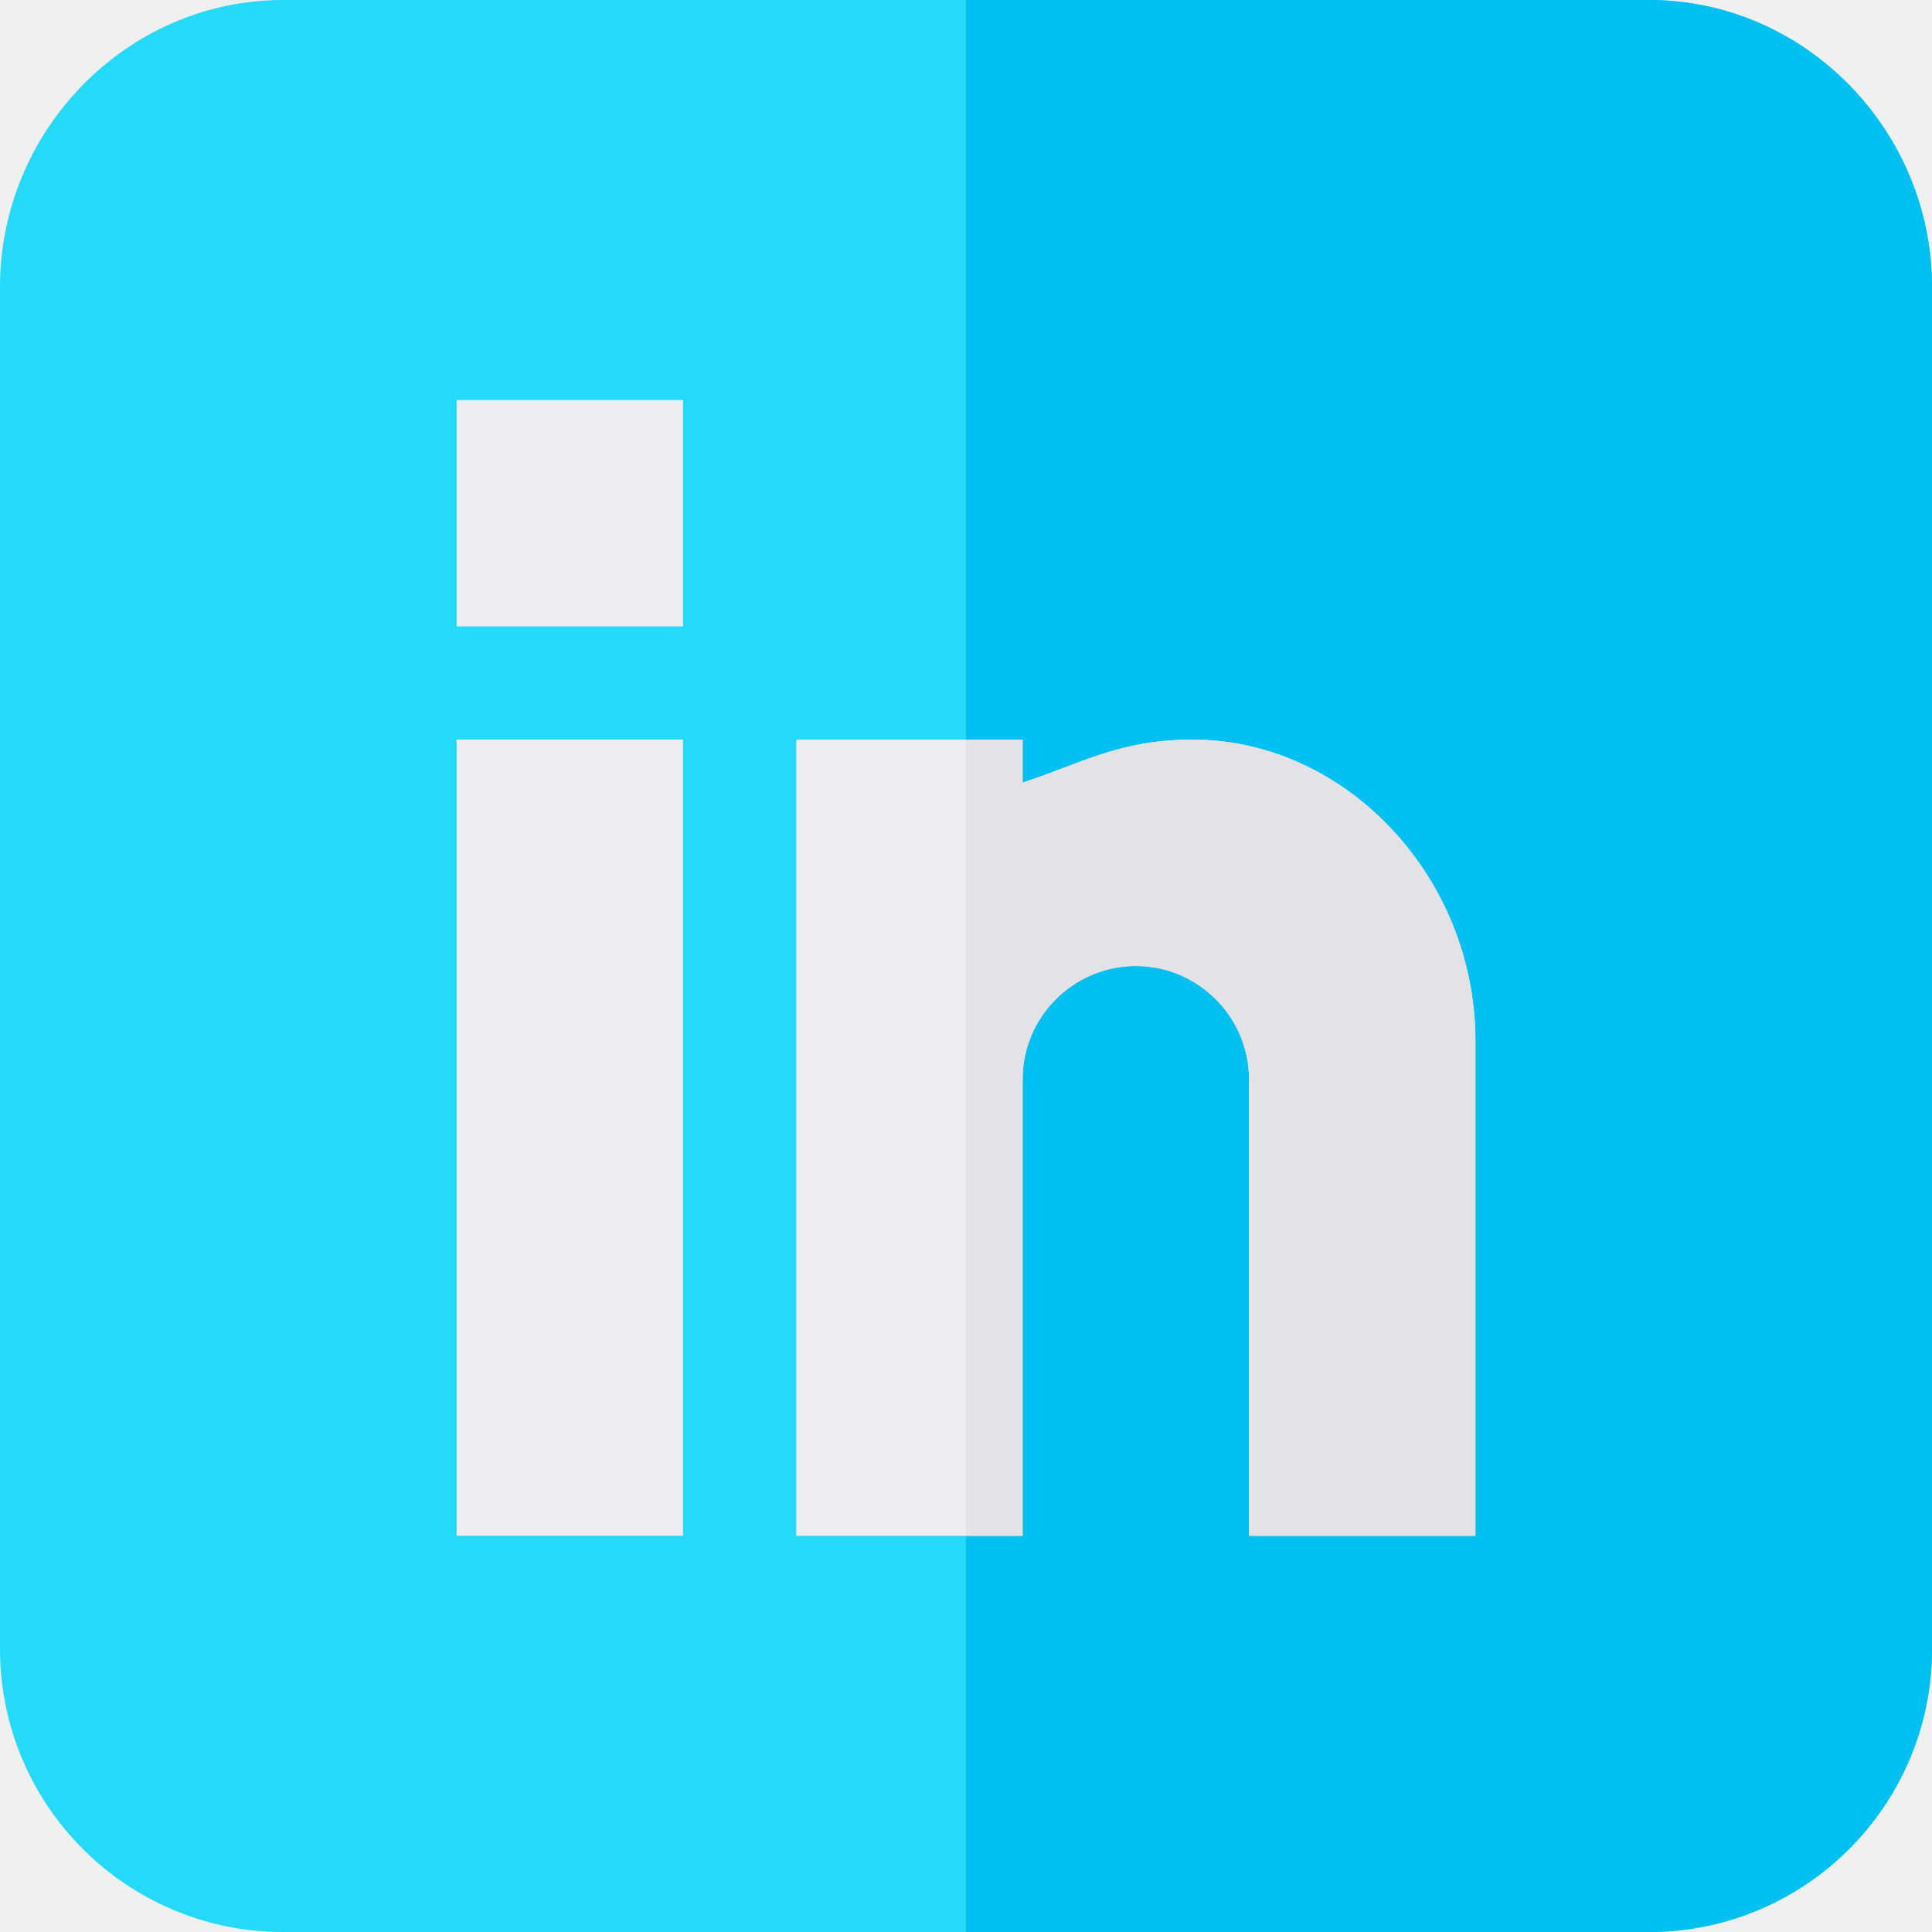
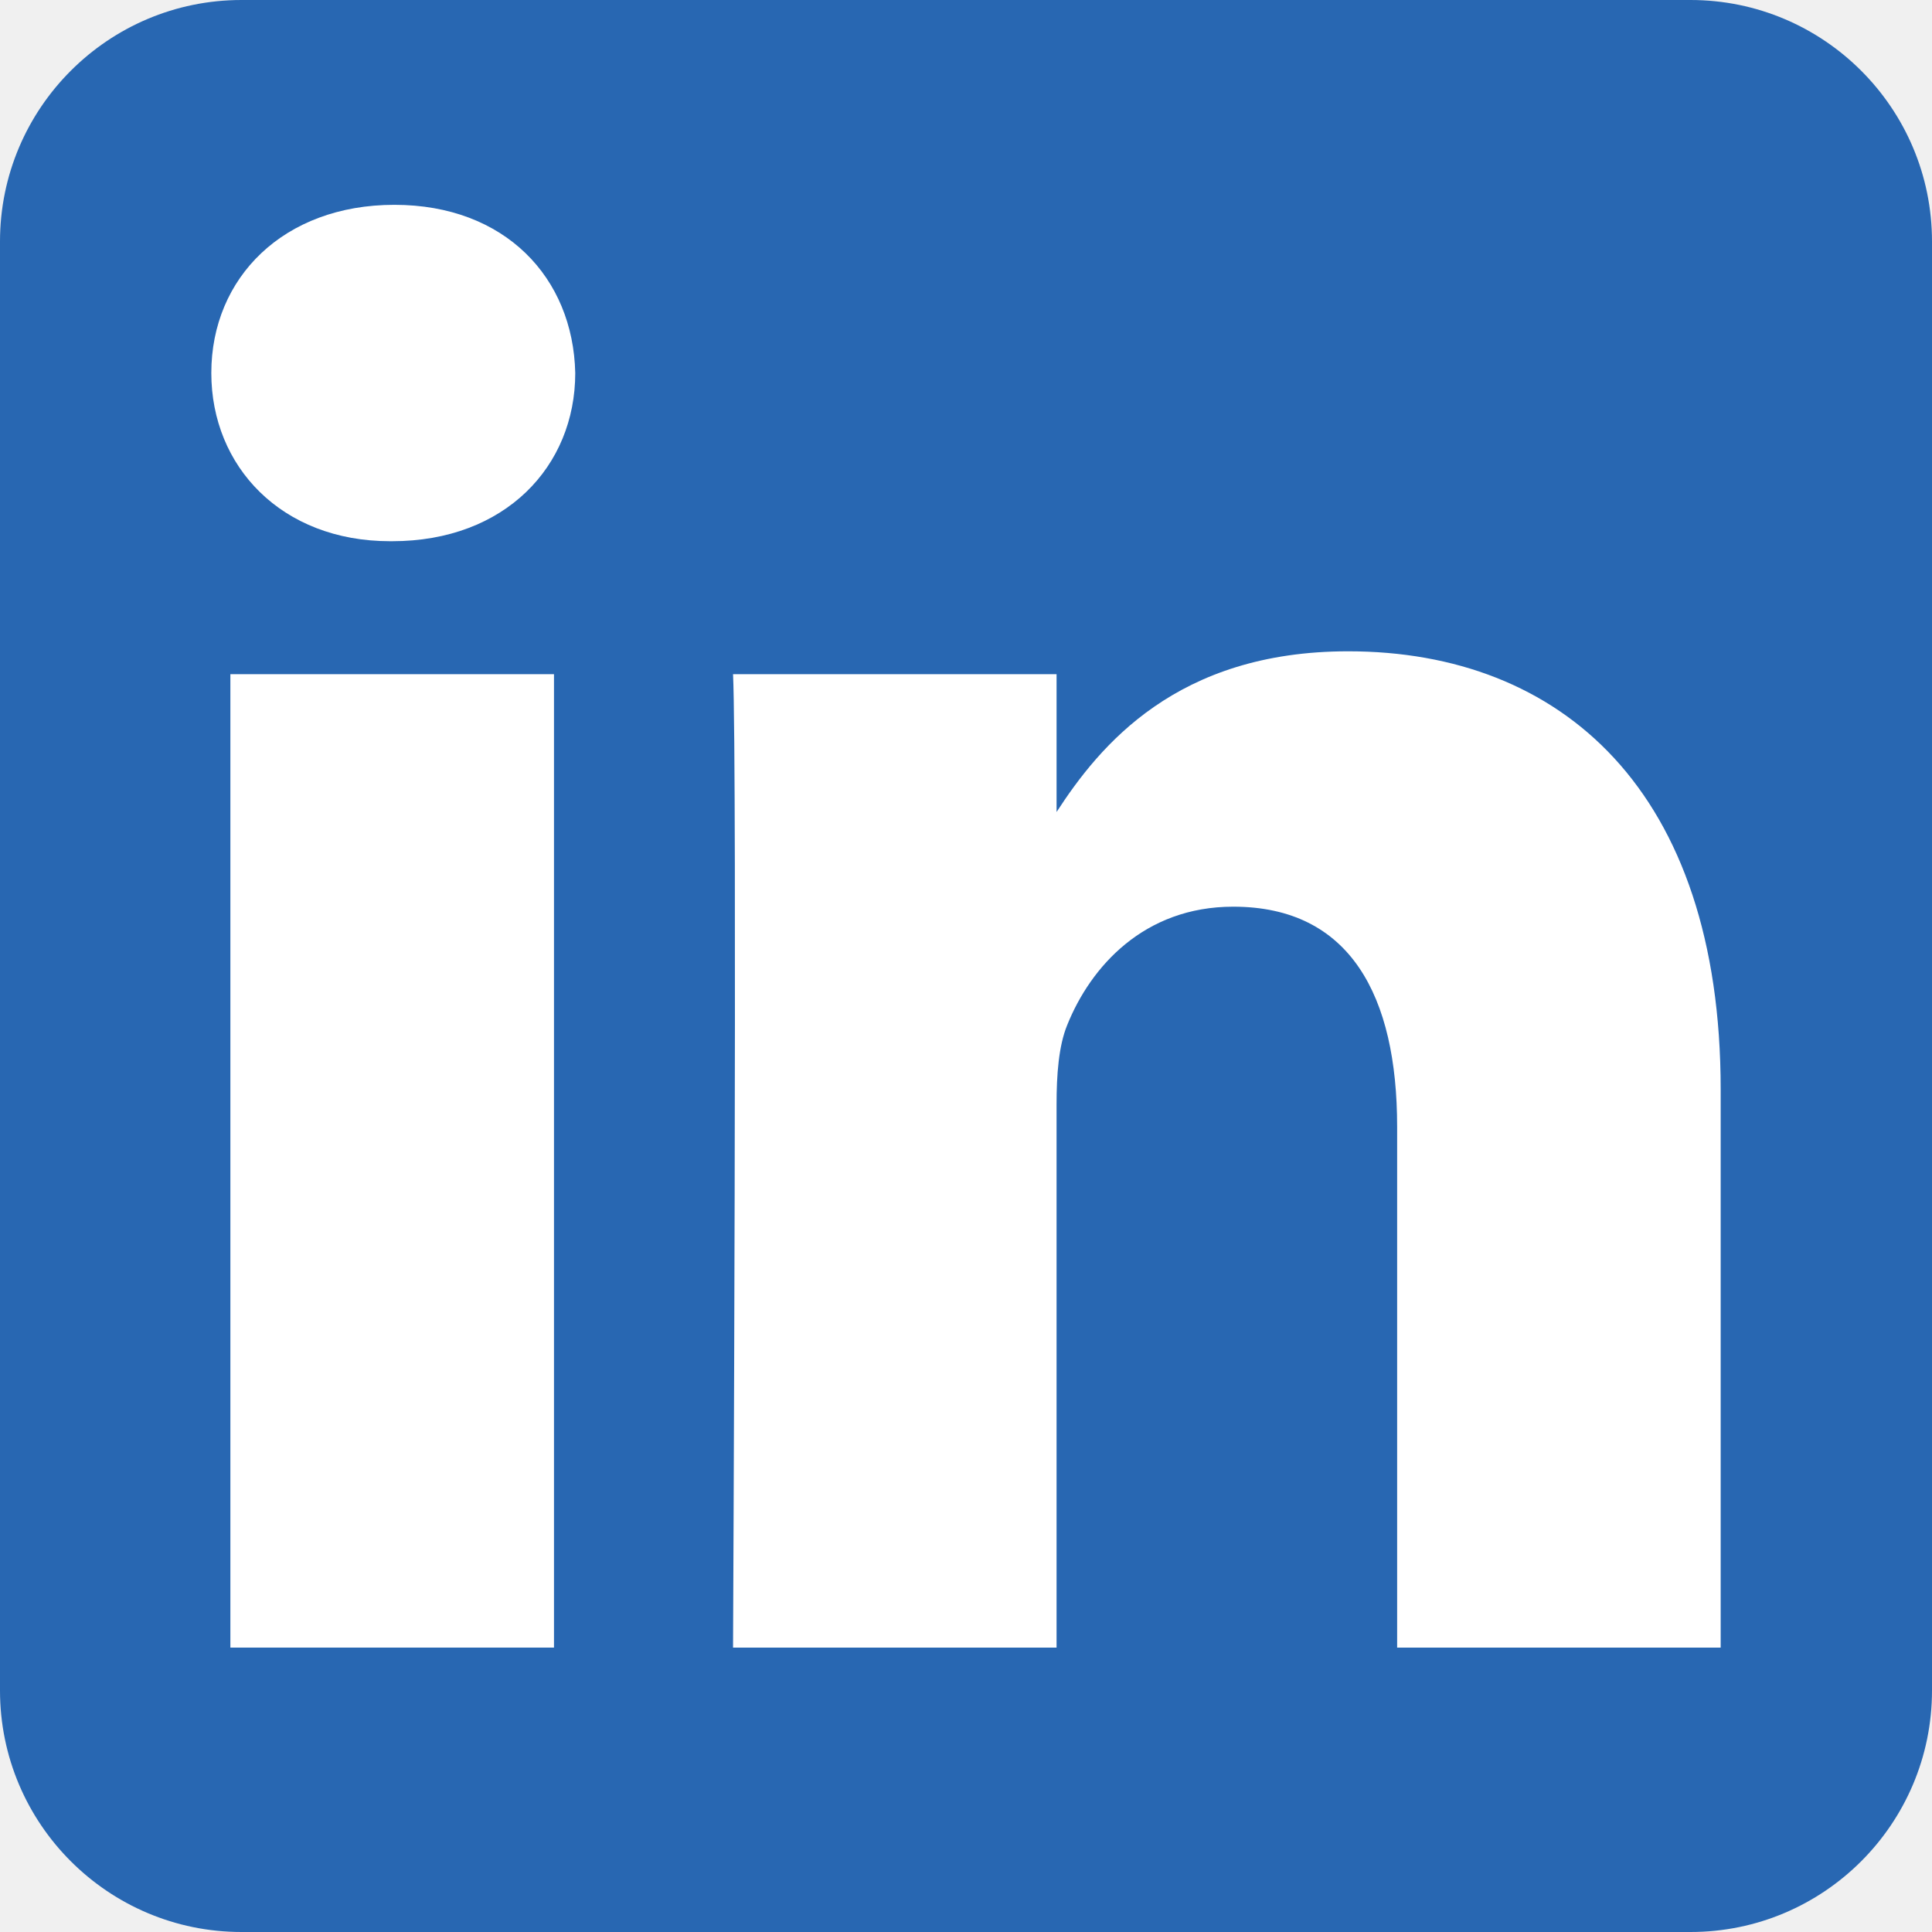
- <svg xmlns="http://www.w3.org/2000/svg" viewBox="0 0 512 512">
-   <path d="m437 0h-362c-41.398 0-75 34.602-75 76v361c0 41.398 33.602 75 75 75h362c41.398 0 75-33.602 75-75v-361c0-41.398-33.602-76-75-76zm0 0" fill="#25d9f8" />
-   <path d="m512 76v361c0 41.398-33.602 75-75 75h-181v-512h181c41.398 0 75 34.602 75 76zm0 0" fill="#00c0f1" />
-   <g fill="#ececf1">
-     <path d="m121 196h60v211h-60zm0 0" />
-     <path d="m121 106h60v60h-60zm0 0" />
-     <path d="m391 275.801v131.199h-60v-121c0-16.5-13.5-30-30-30s-30 13.5-30 30v121h-60v-211h60v11.398c15.602-5.098 25.801-11.398 45-11.398 40.801 0 75 36.598 75 79.801zm0 0" />
+ <svg xmlns="http://www.w3.org/2000/svg" height="100%" style="fill-rule:evenodd;clip-rule:evenodd;stroke-linejoin:round;stroke-miterlimit:2;" version="1.1" viewBox="0 0 512 512" width="100%" xml:space="preserve">
+   <g id="g5891">
+     <path d="M512,64c0,-35.323 -28.677,-64 -64,-64l-384,0c-35.323,0 -64,28.677 -64,64l0,384c0,35.323 28.677,64 64,64l384,0c35.323,0 64,-28.677 64,-64l0,-384Z" id="background" style="fill:#2867b2;" />
+     <g id="shapes">
+       <rect height="257.962" id="rect11" style="fill:#fff;" width="85.76" x="61.053" y="178.667" />
+       <path d="M104.512,54.28c-29.341,0 -48.512,19.29 -48.512,44.573c0,24.752 18.588,44.574 47.377,44.574l0.554,0c29.903,0 48.516,-19.822 48.516,-44.574c-0.555,-25.283 -18.611,-44.573 -47.935,-44.573Z" id="path13-0" style="fill:#fff;fill-rule:nonzero;" />
+       <path d="M357.278,172.601c-45.49,0 -65.866,25.017 -77.276,42.589l0,-36.523l-85.738,0c1.137,24.197 0,257.961 0,257.961l85.737,0l0,-144.064c0,-7.711 0.554,-15.42 2.827,-20.931c6.188,-15.4 20.305,-31.352 43.993,-31.352c31.012,0 43.436,23.664 43.436,58.327l0,138.02l85.741,0l0,-147.93c0,-79.237 -42.305,-116.097 -98.72,-116.097Z" id="path15" style="fill:#fff;fill-rule:nonzero;" />
+     </g>
  </g>
-   <path d="m391 275.801v131.199h-60v-121c0-16.5-13.5-30-30-30s-30 13.5-30 30v121h-15v-211h15v11.398c15.602-5.098 25.801-11.398 45-11.398 40.801 0 75 36.598 75 79.801zm0 0" fill="#e2e2e7" />
</svg>
